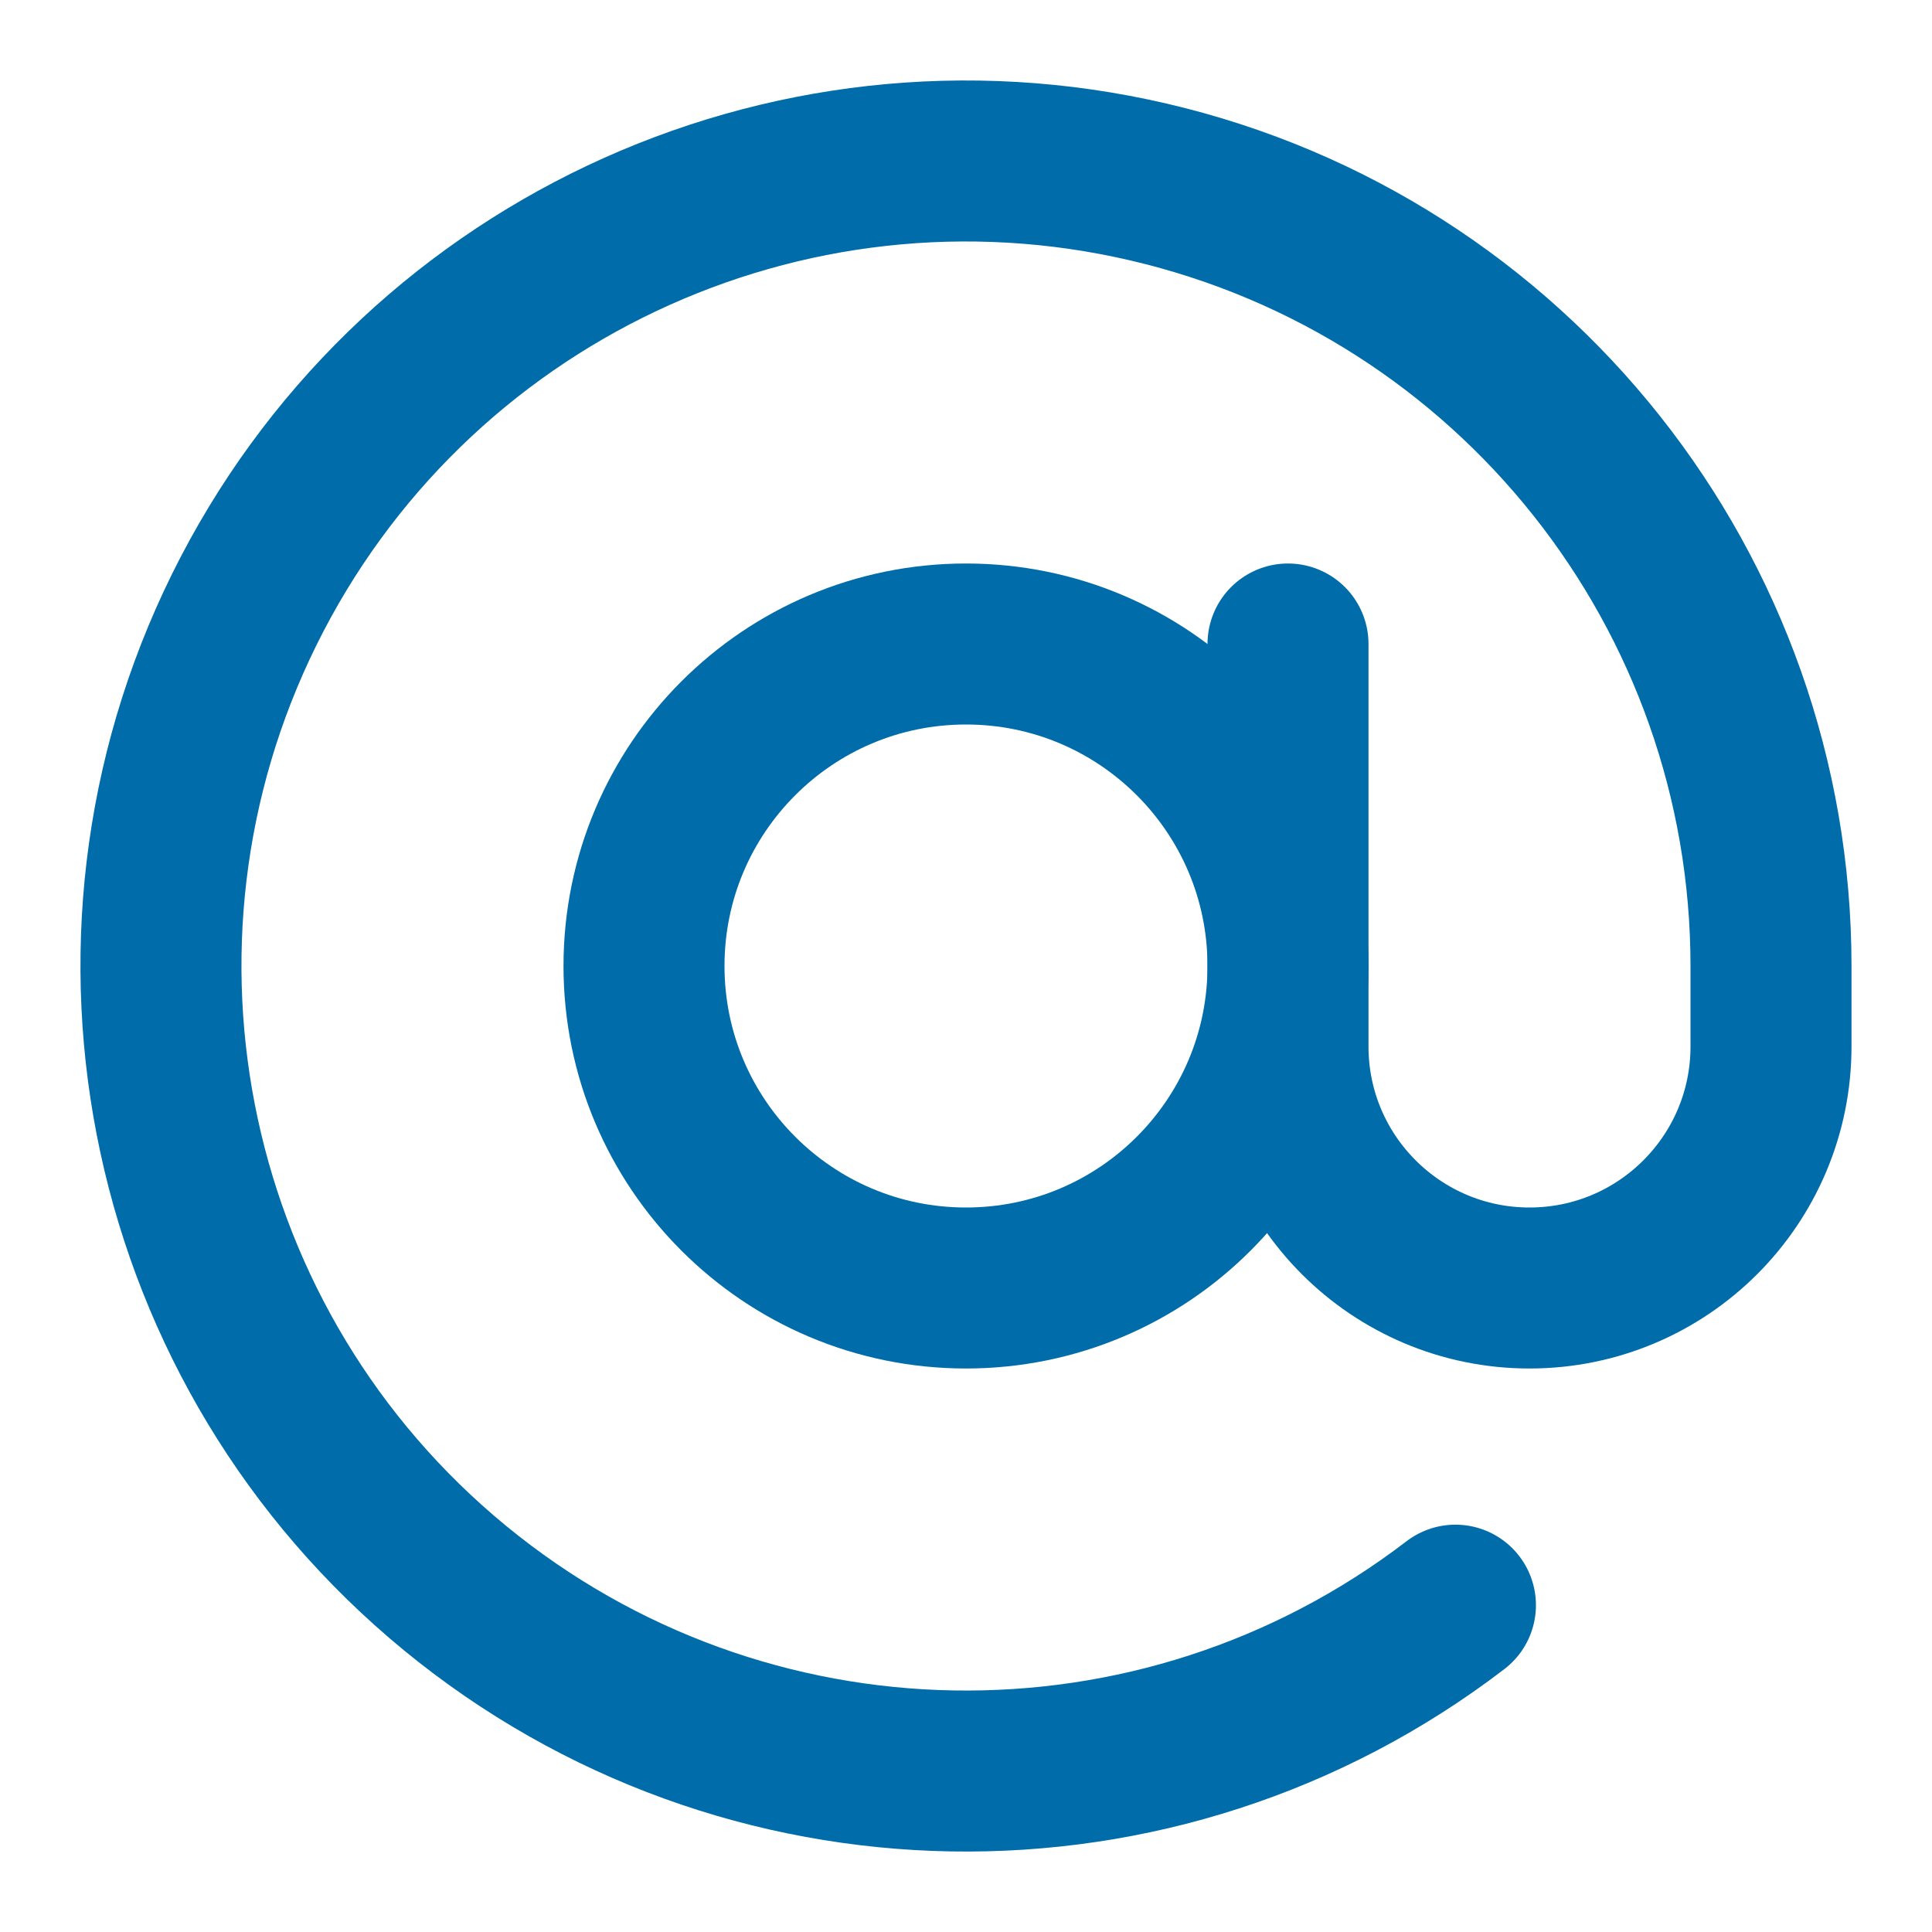
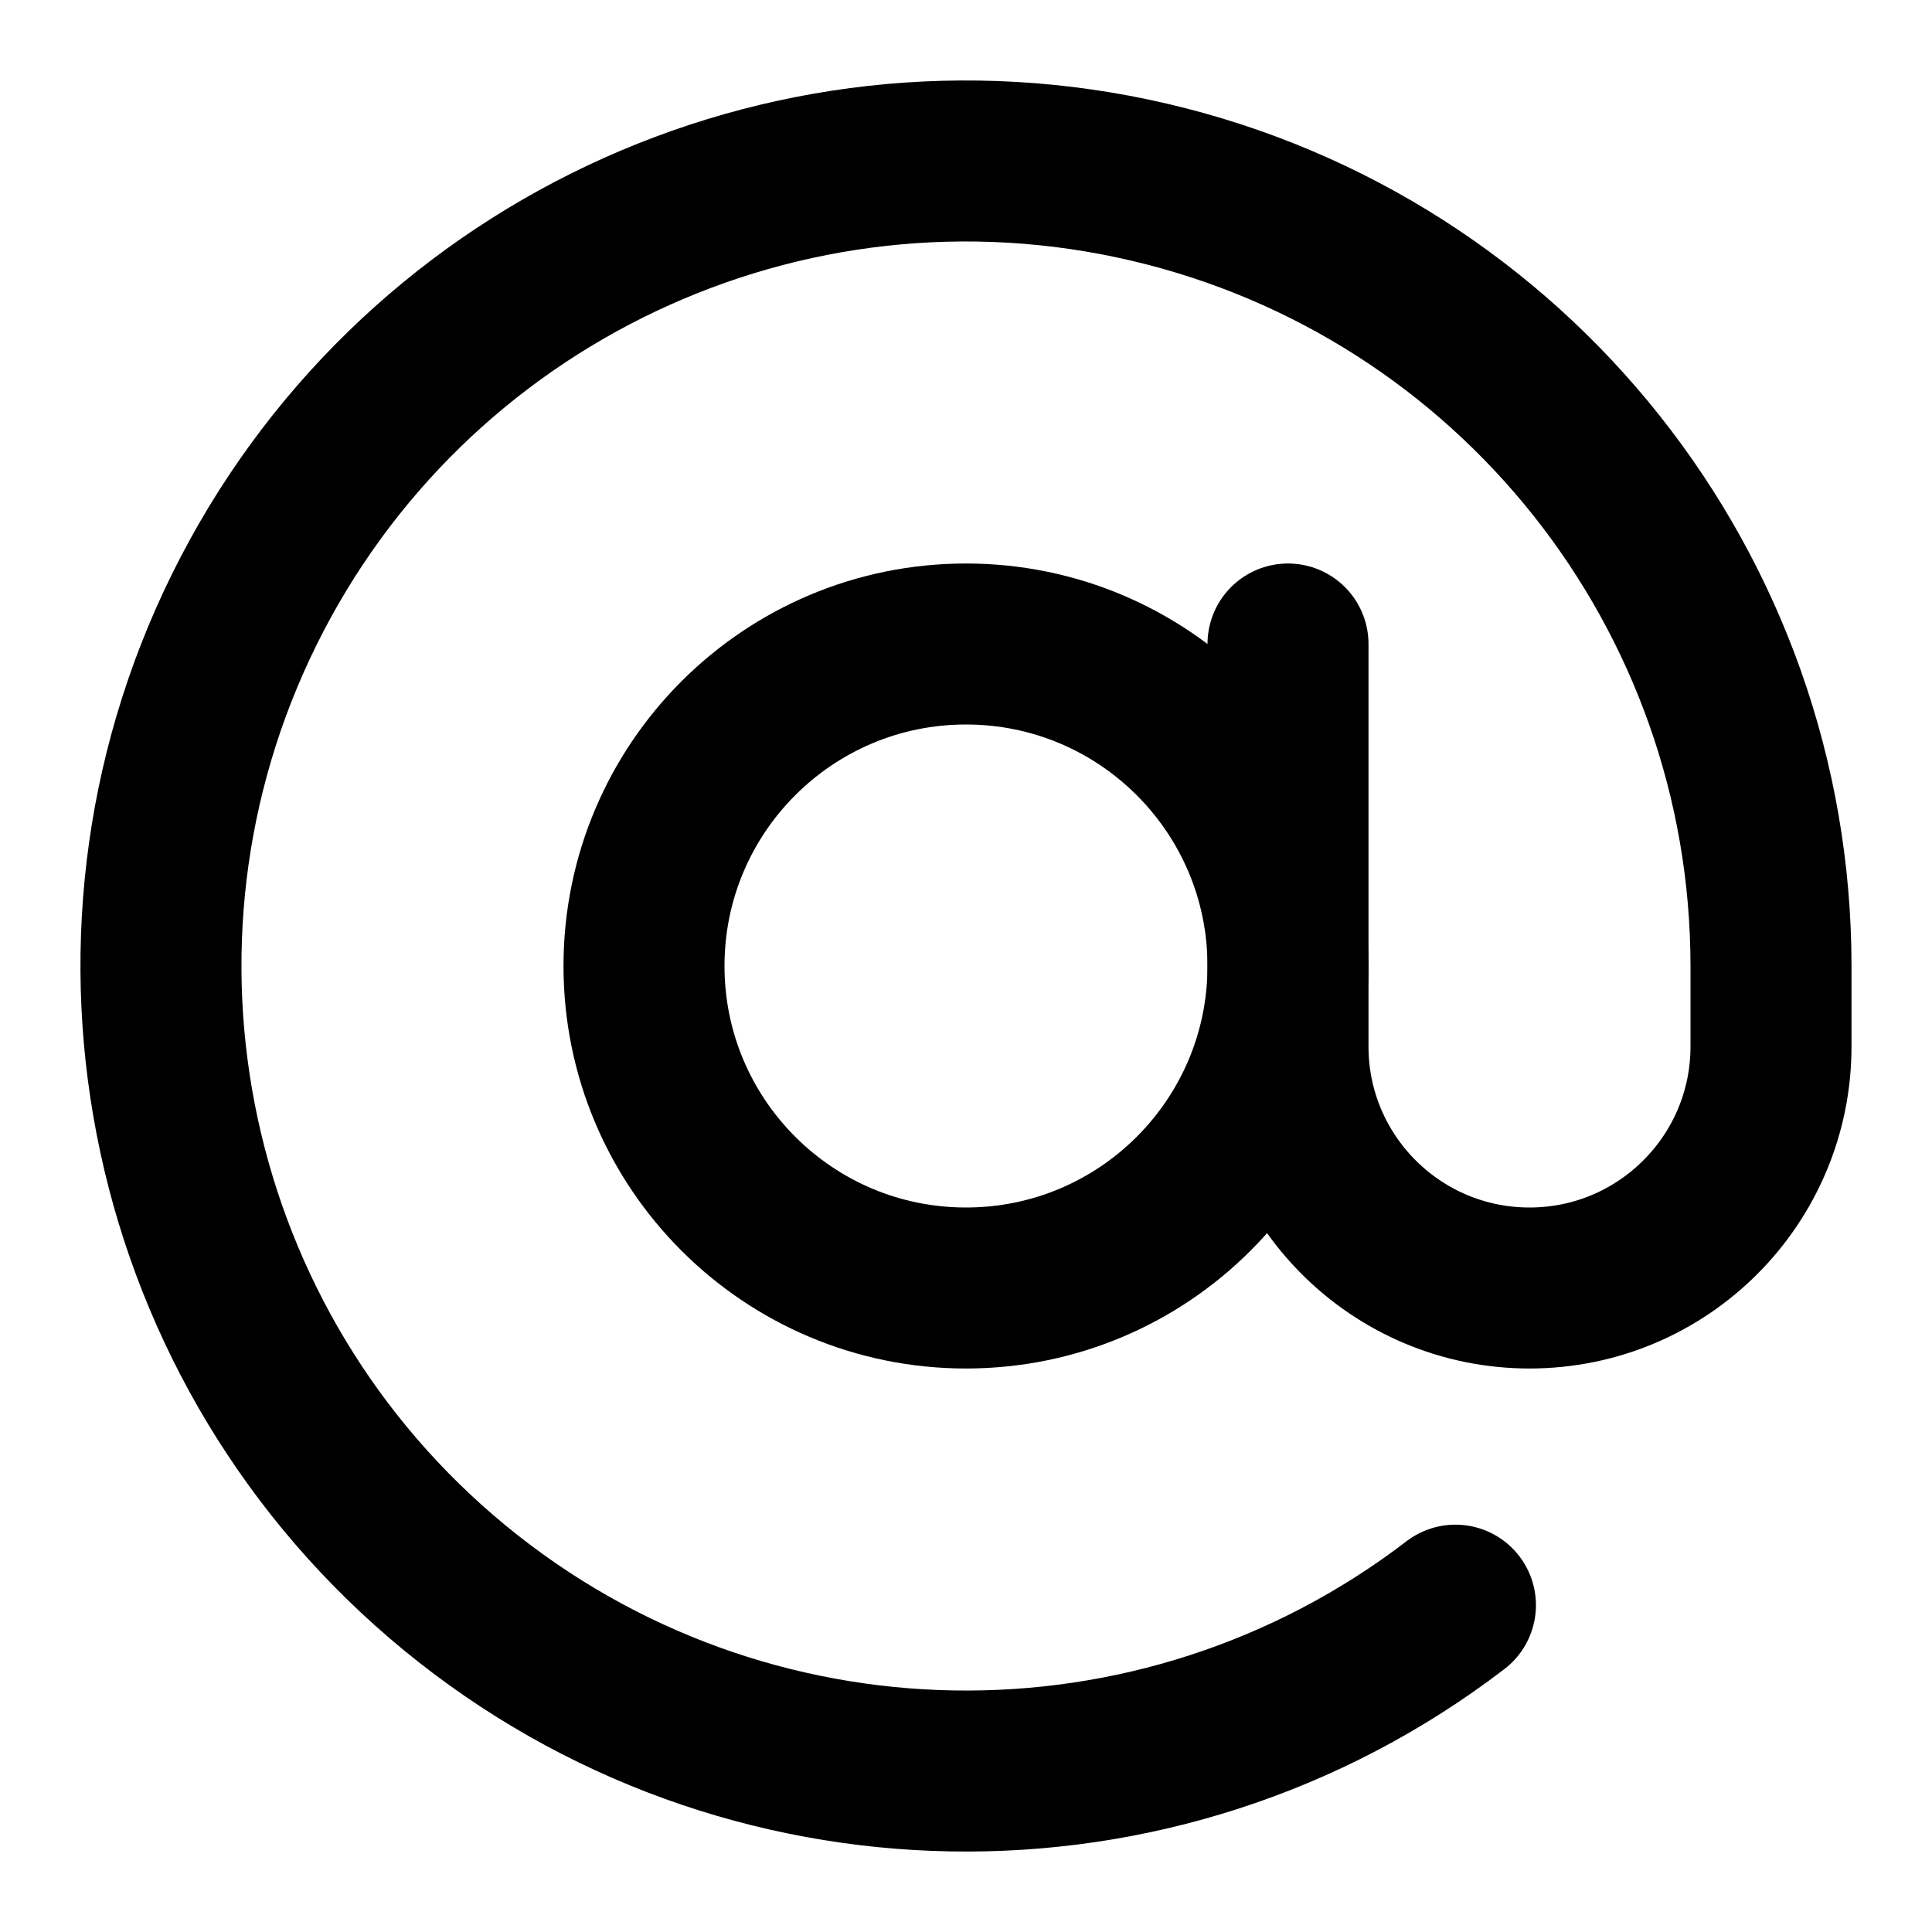
- <svg xmlns="http://www.w3.org/2000/svg" width="20" height="20" viewBox="0 0 24 24" fill="none" stroke="#006DAA" stroke-width="2" stroke-linecap="round" stroke-linejoin="round" class="feather feather-at-sign">
+ <svg xmlns="http://www.w3.org/2000/svg" width="20" height="20" viewBox="0 0 24 24" fill="none" stroke="currentColor" stroke-width="2" stroke-linecap="round" stroke-linejoin="round" class="feather feather-at-sign">
  <circle cx="12" cy="12" r="4" />
  <path d="M16 8v5a3 3 0 0 0 6 0v-1a10 10 0 1 0-3.92 7.94" />
</svg>
